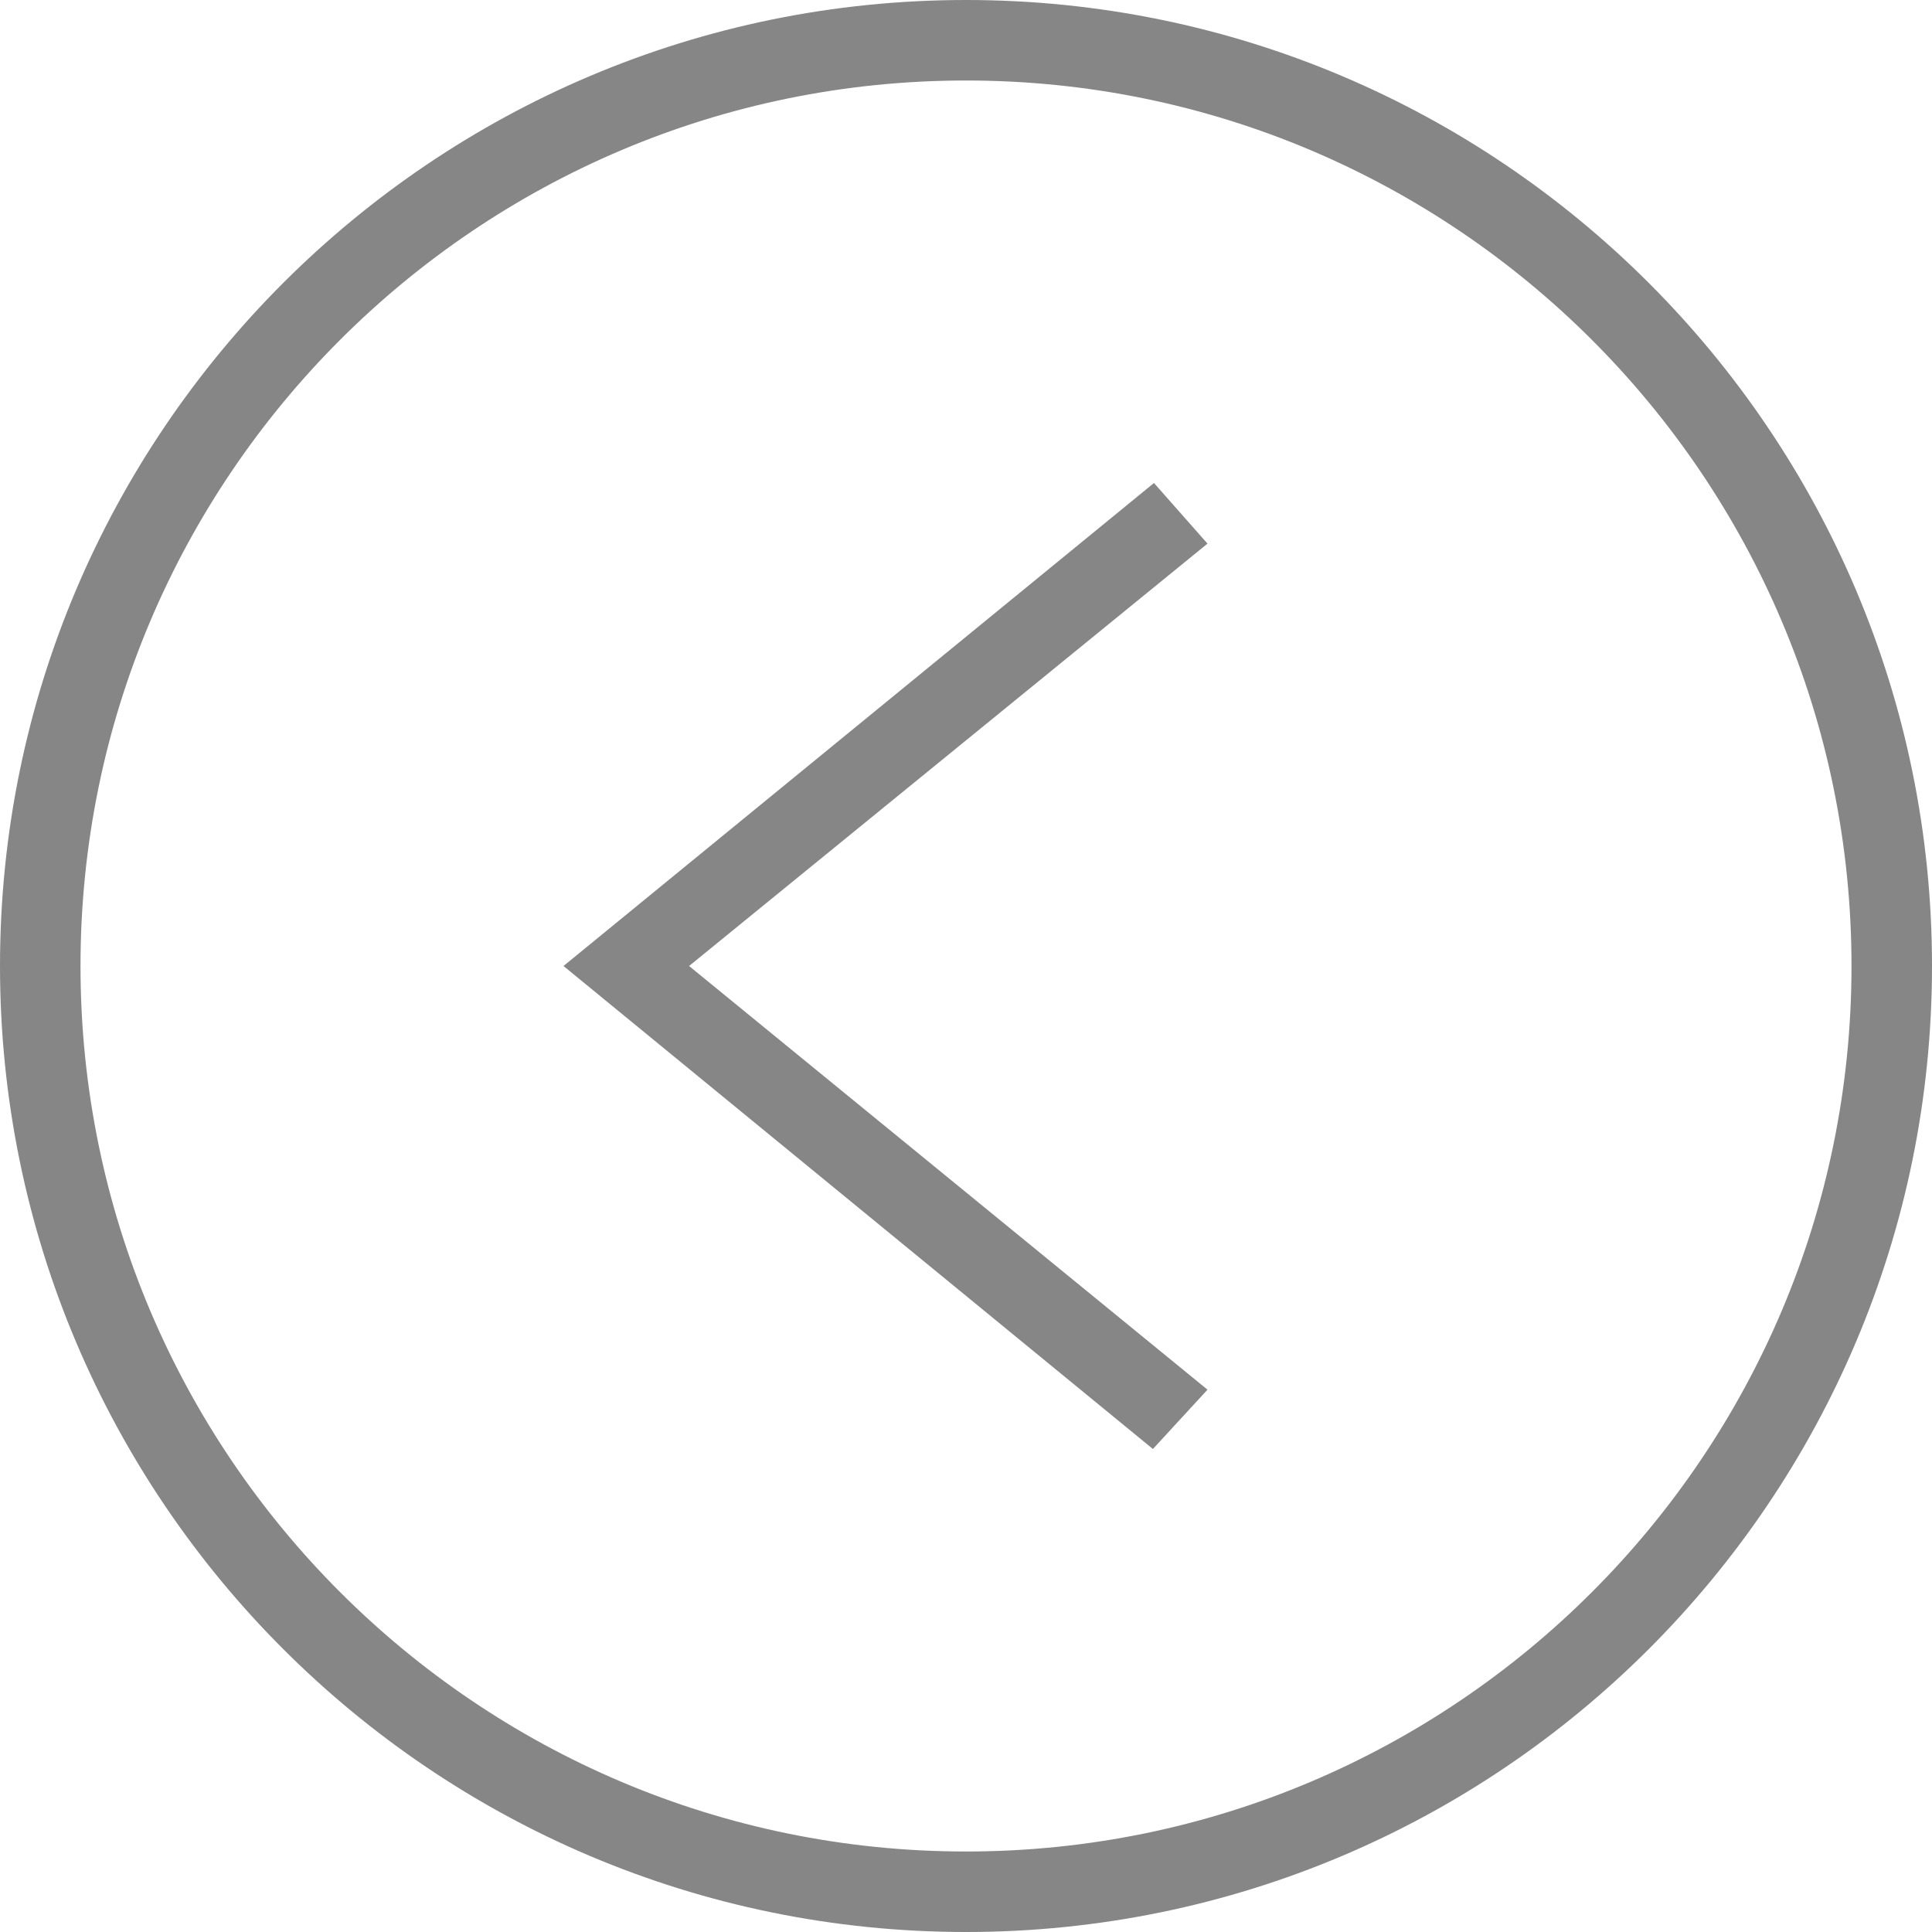
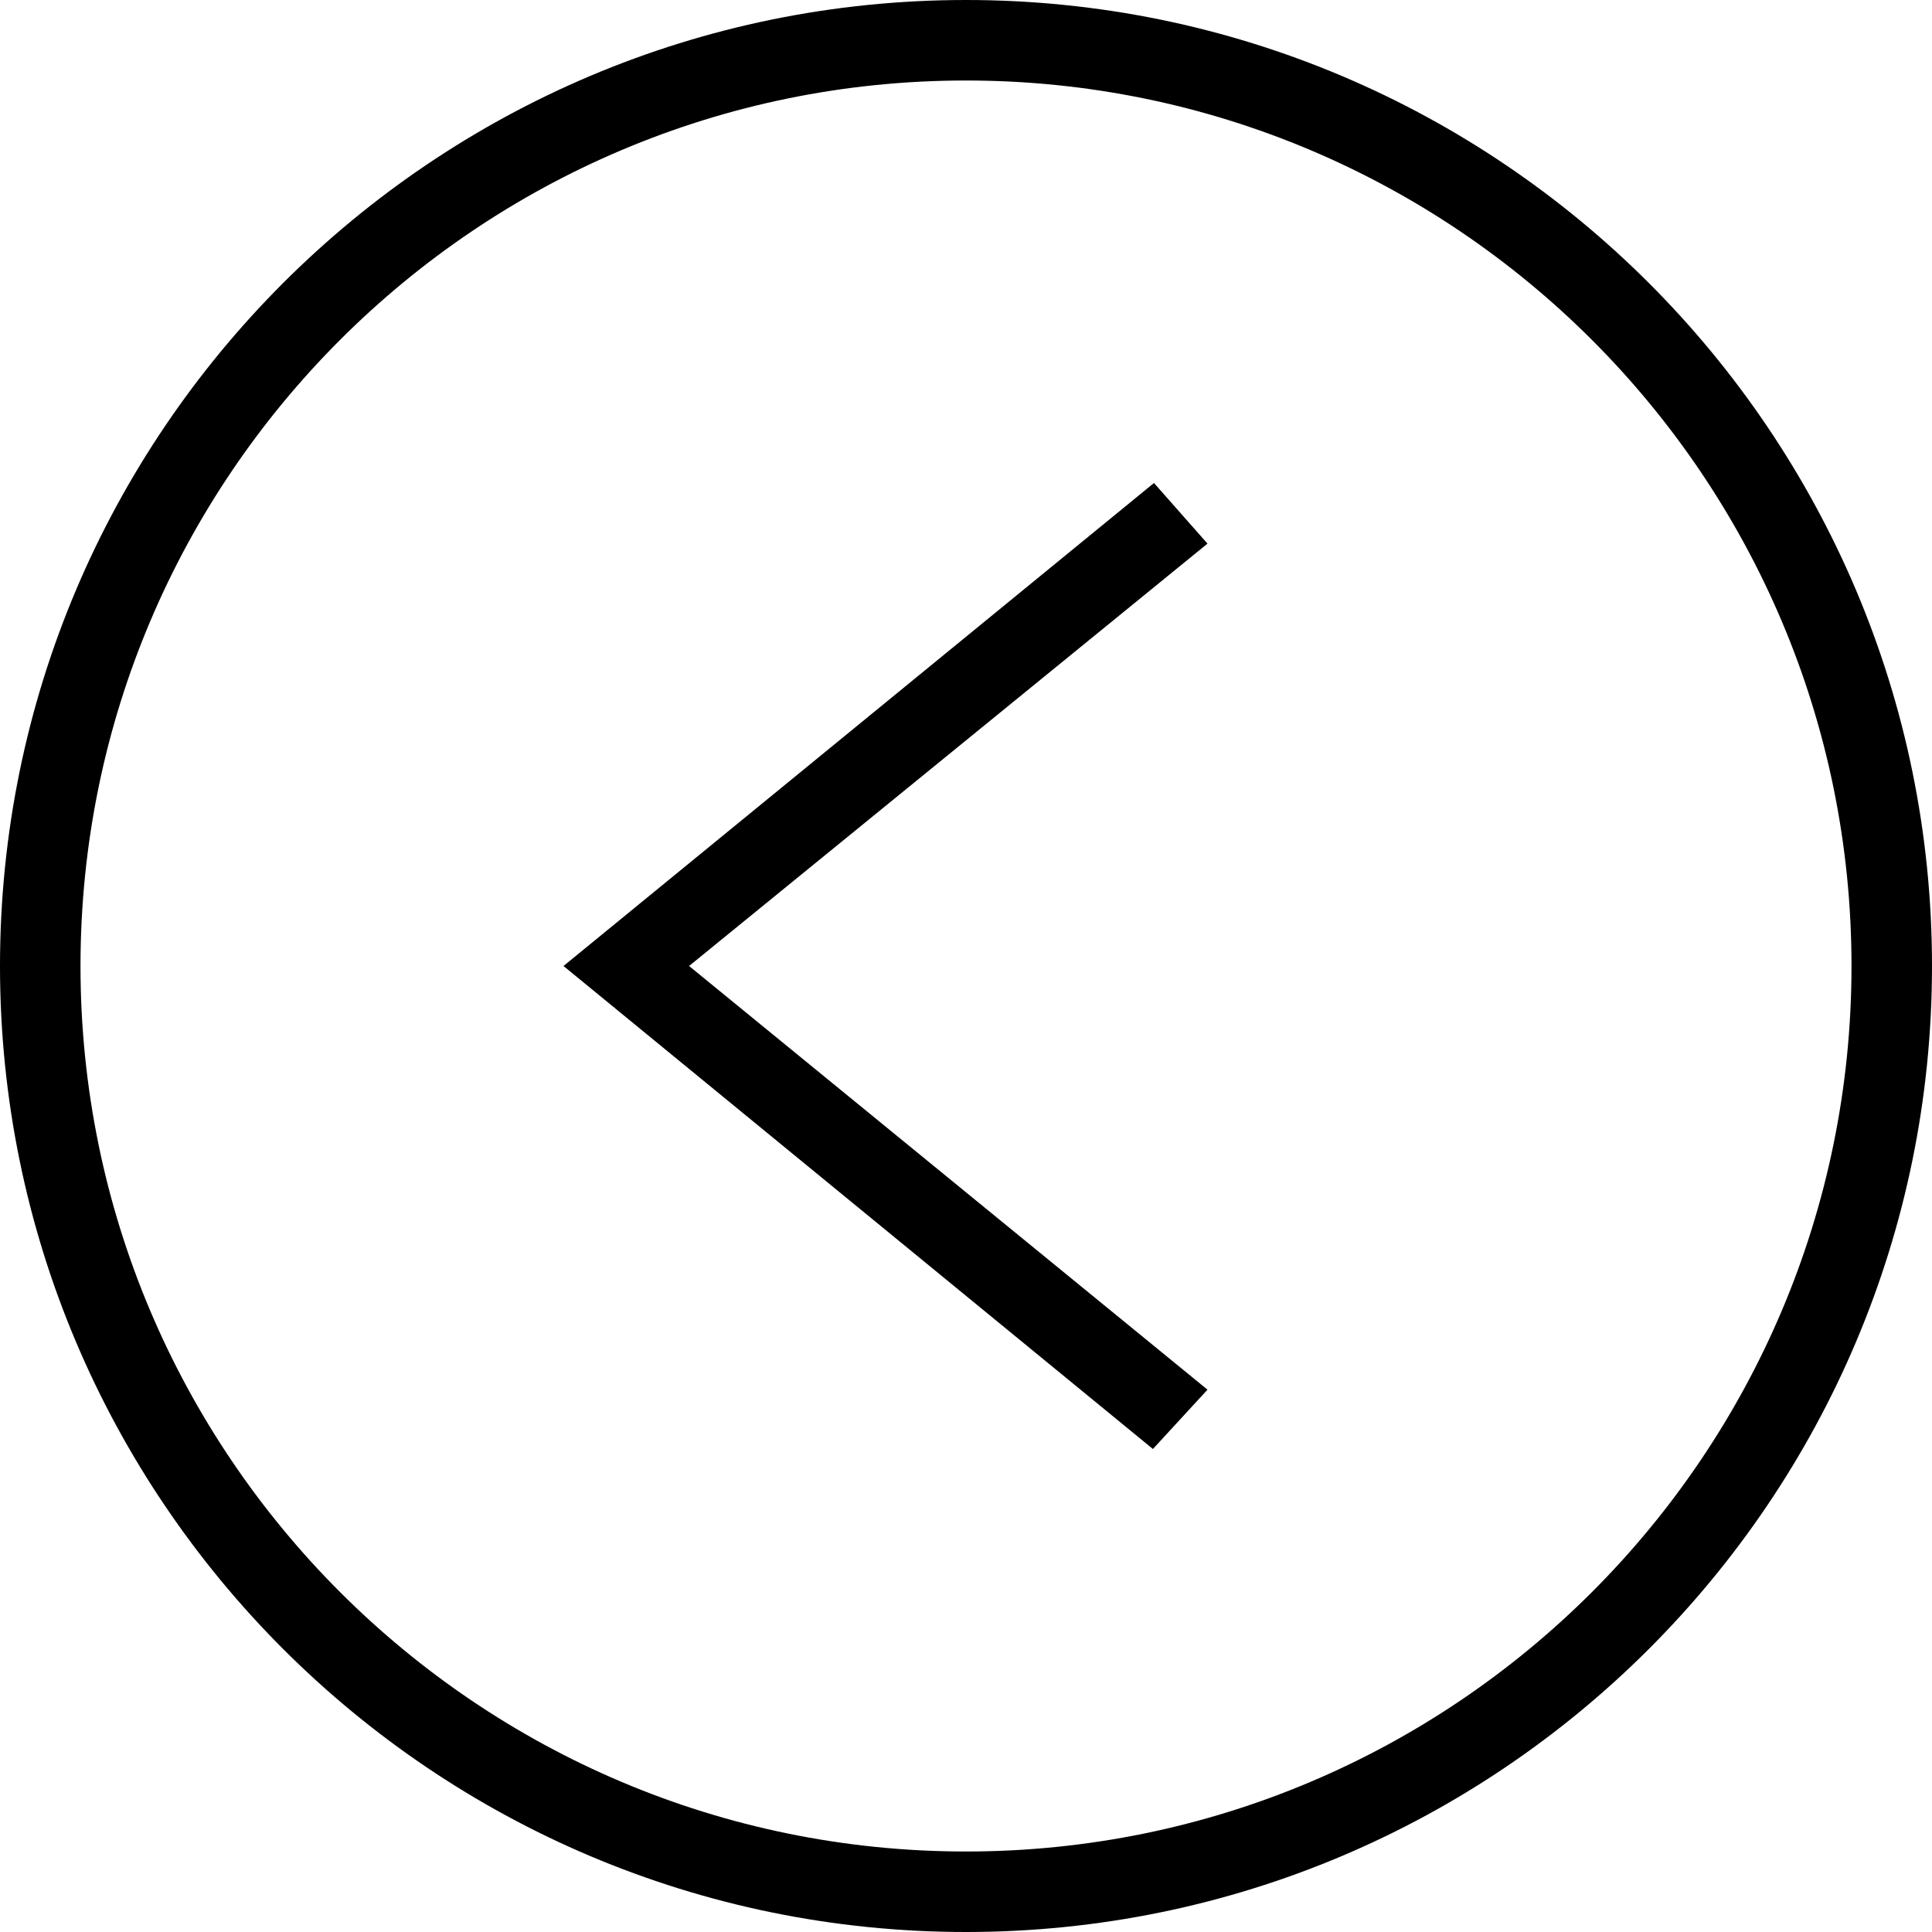
<svg xmlns="http://www.w3.org/2000/svg" width="24" height="24" fill-rule="evenodd" clip-rule="evenodd">
-   <path d="M12 0c6.623 0 12 5.377 12 12s-5.377 12-12 12-12-5.377-12-12 5.377-12 12-12zm0 1c6.071 0 11 4.929 11 11s-4.929 11-11 11-11-4.929-11-11 4.929-11 11-11zm3 5.753l-6.44 5.247 6.44 5.263-.678.737-7.322-6 7.335-6 .665.753z" fill="#868686" />
+   <path d="M12 0c6.623 0 12 5.377 12 12s-5.377 12-12 12-12-5.377-12-12 5.377-12 12-12zm0 1c6.071 0 11 4.929 11 11s-4.929 11-11 11-11-4.929-11-11 4.929-11 11-11zm3 5.753l-6.44 5.247 6.44 5.263-.678.737-7.322-6 7.335-6 .665.753z" />
</svg>
